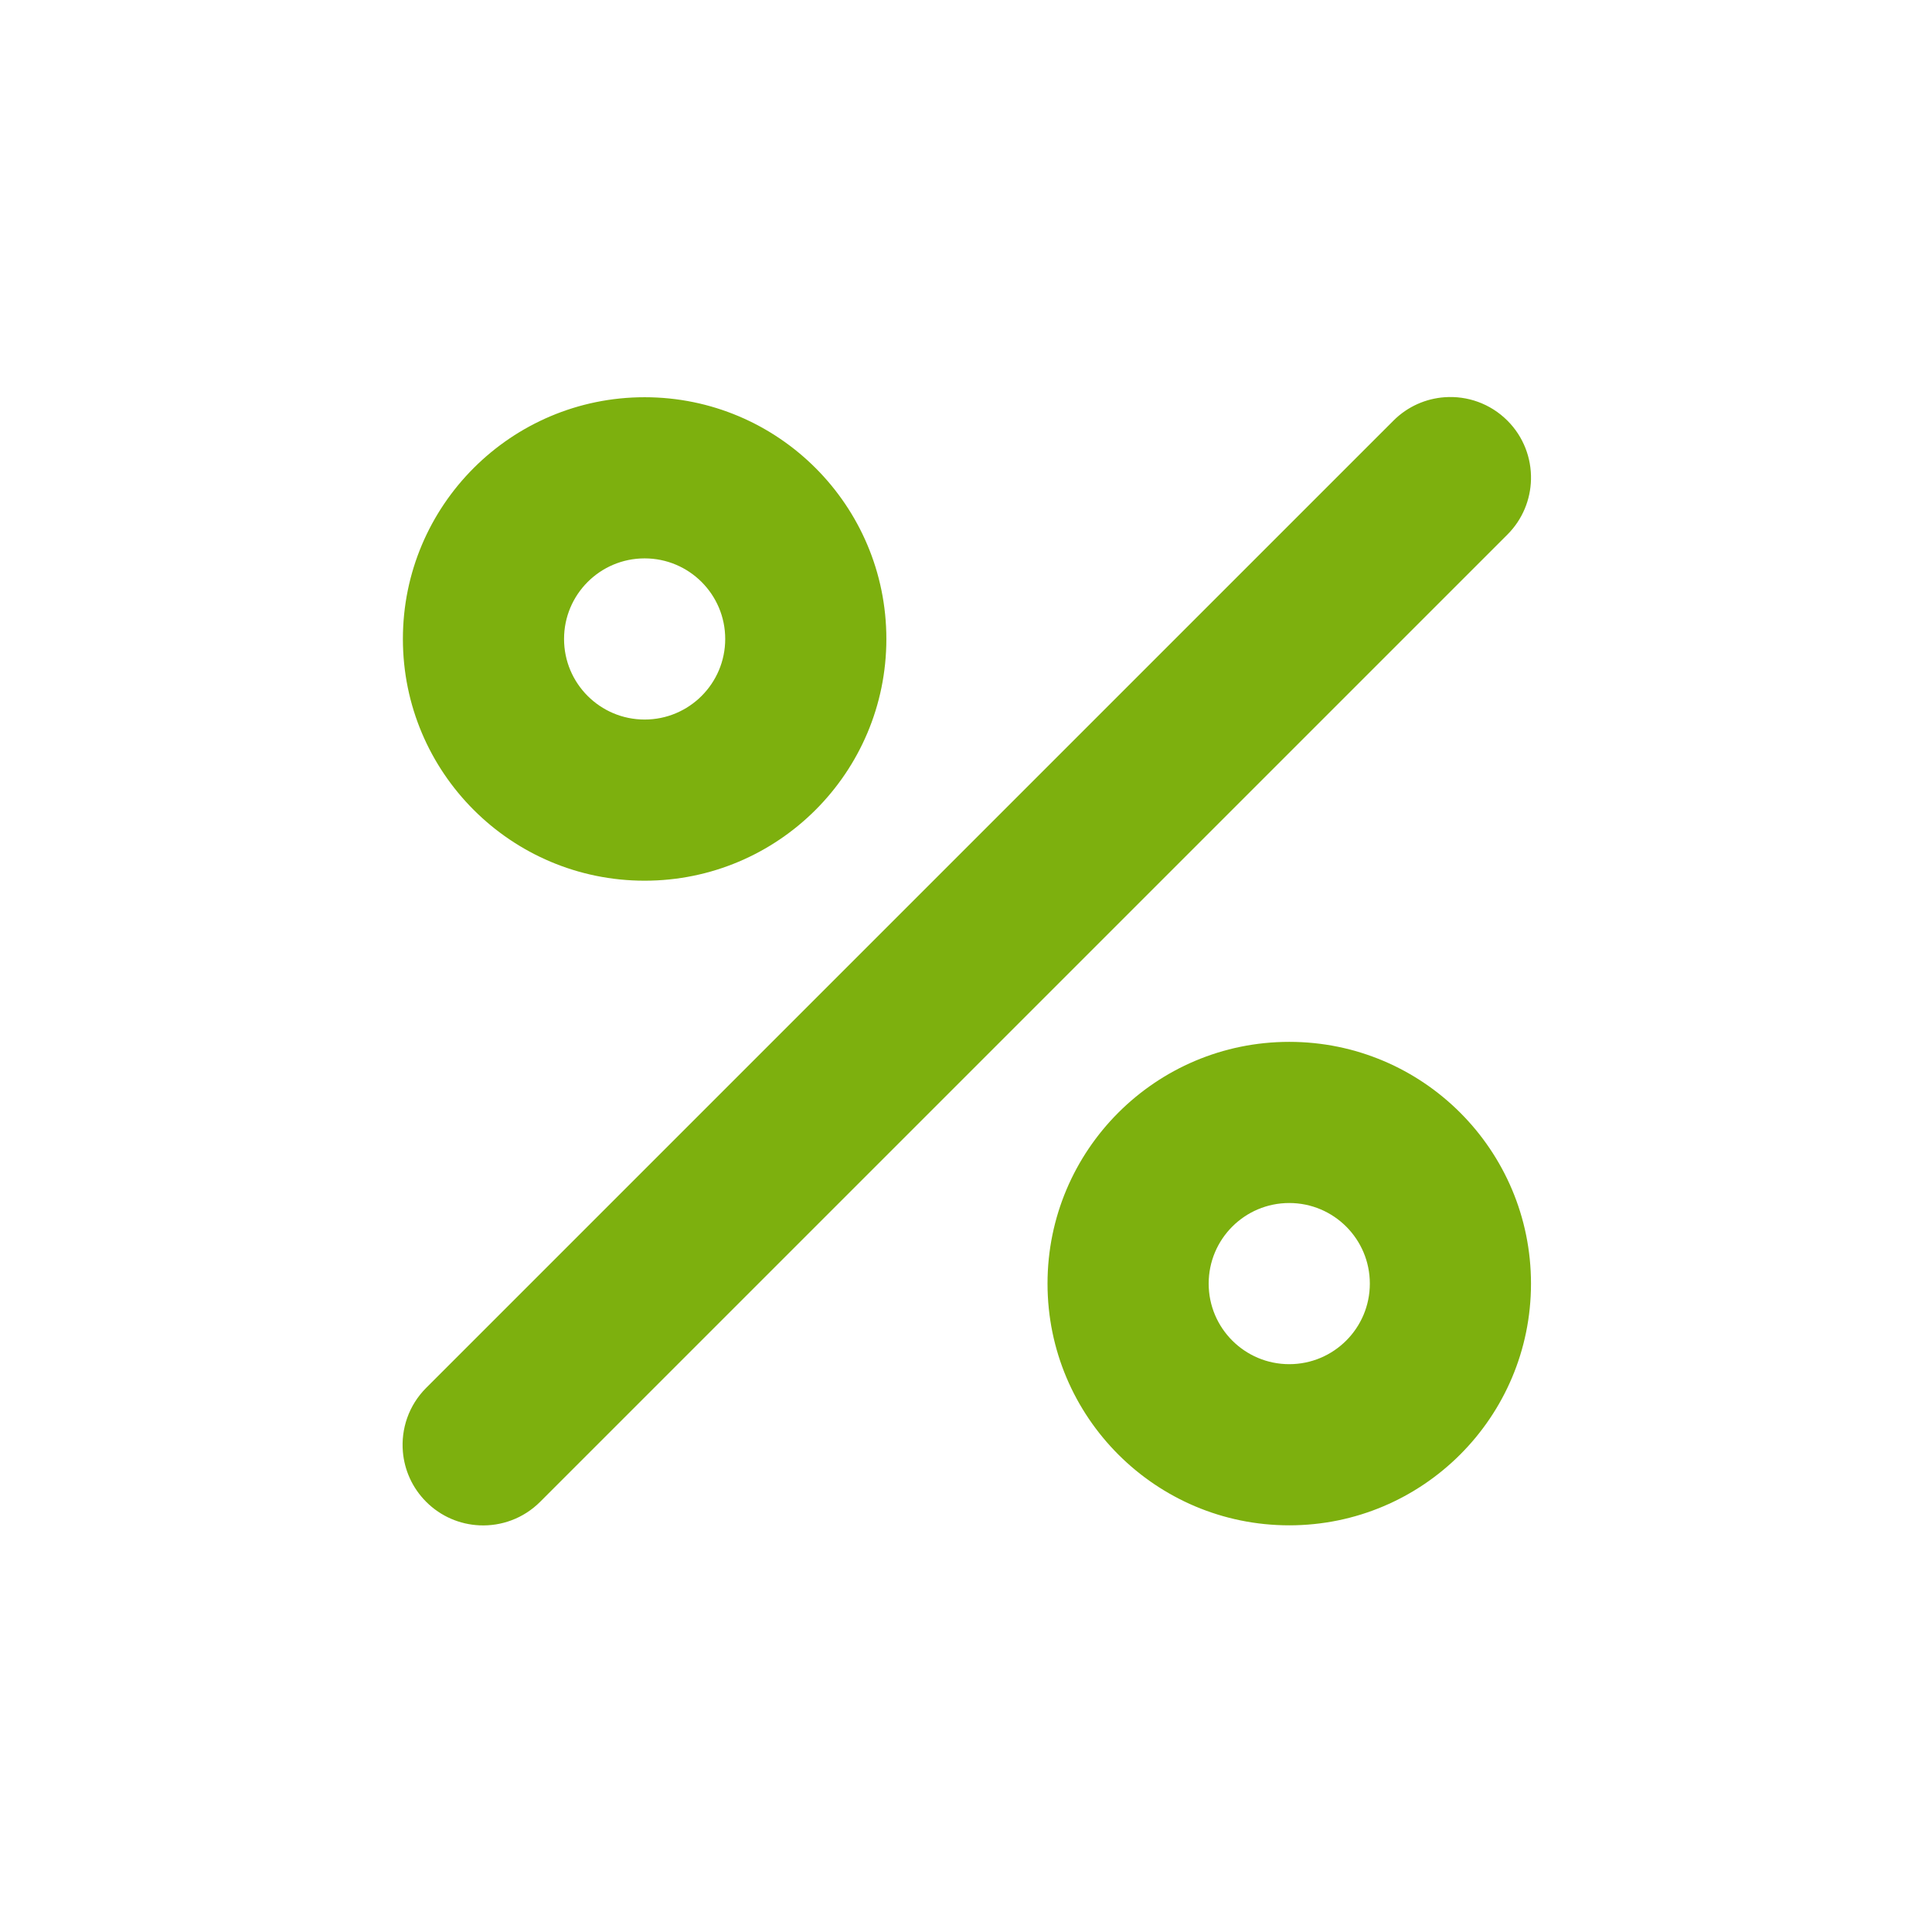
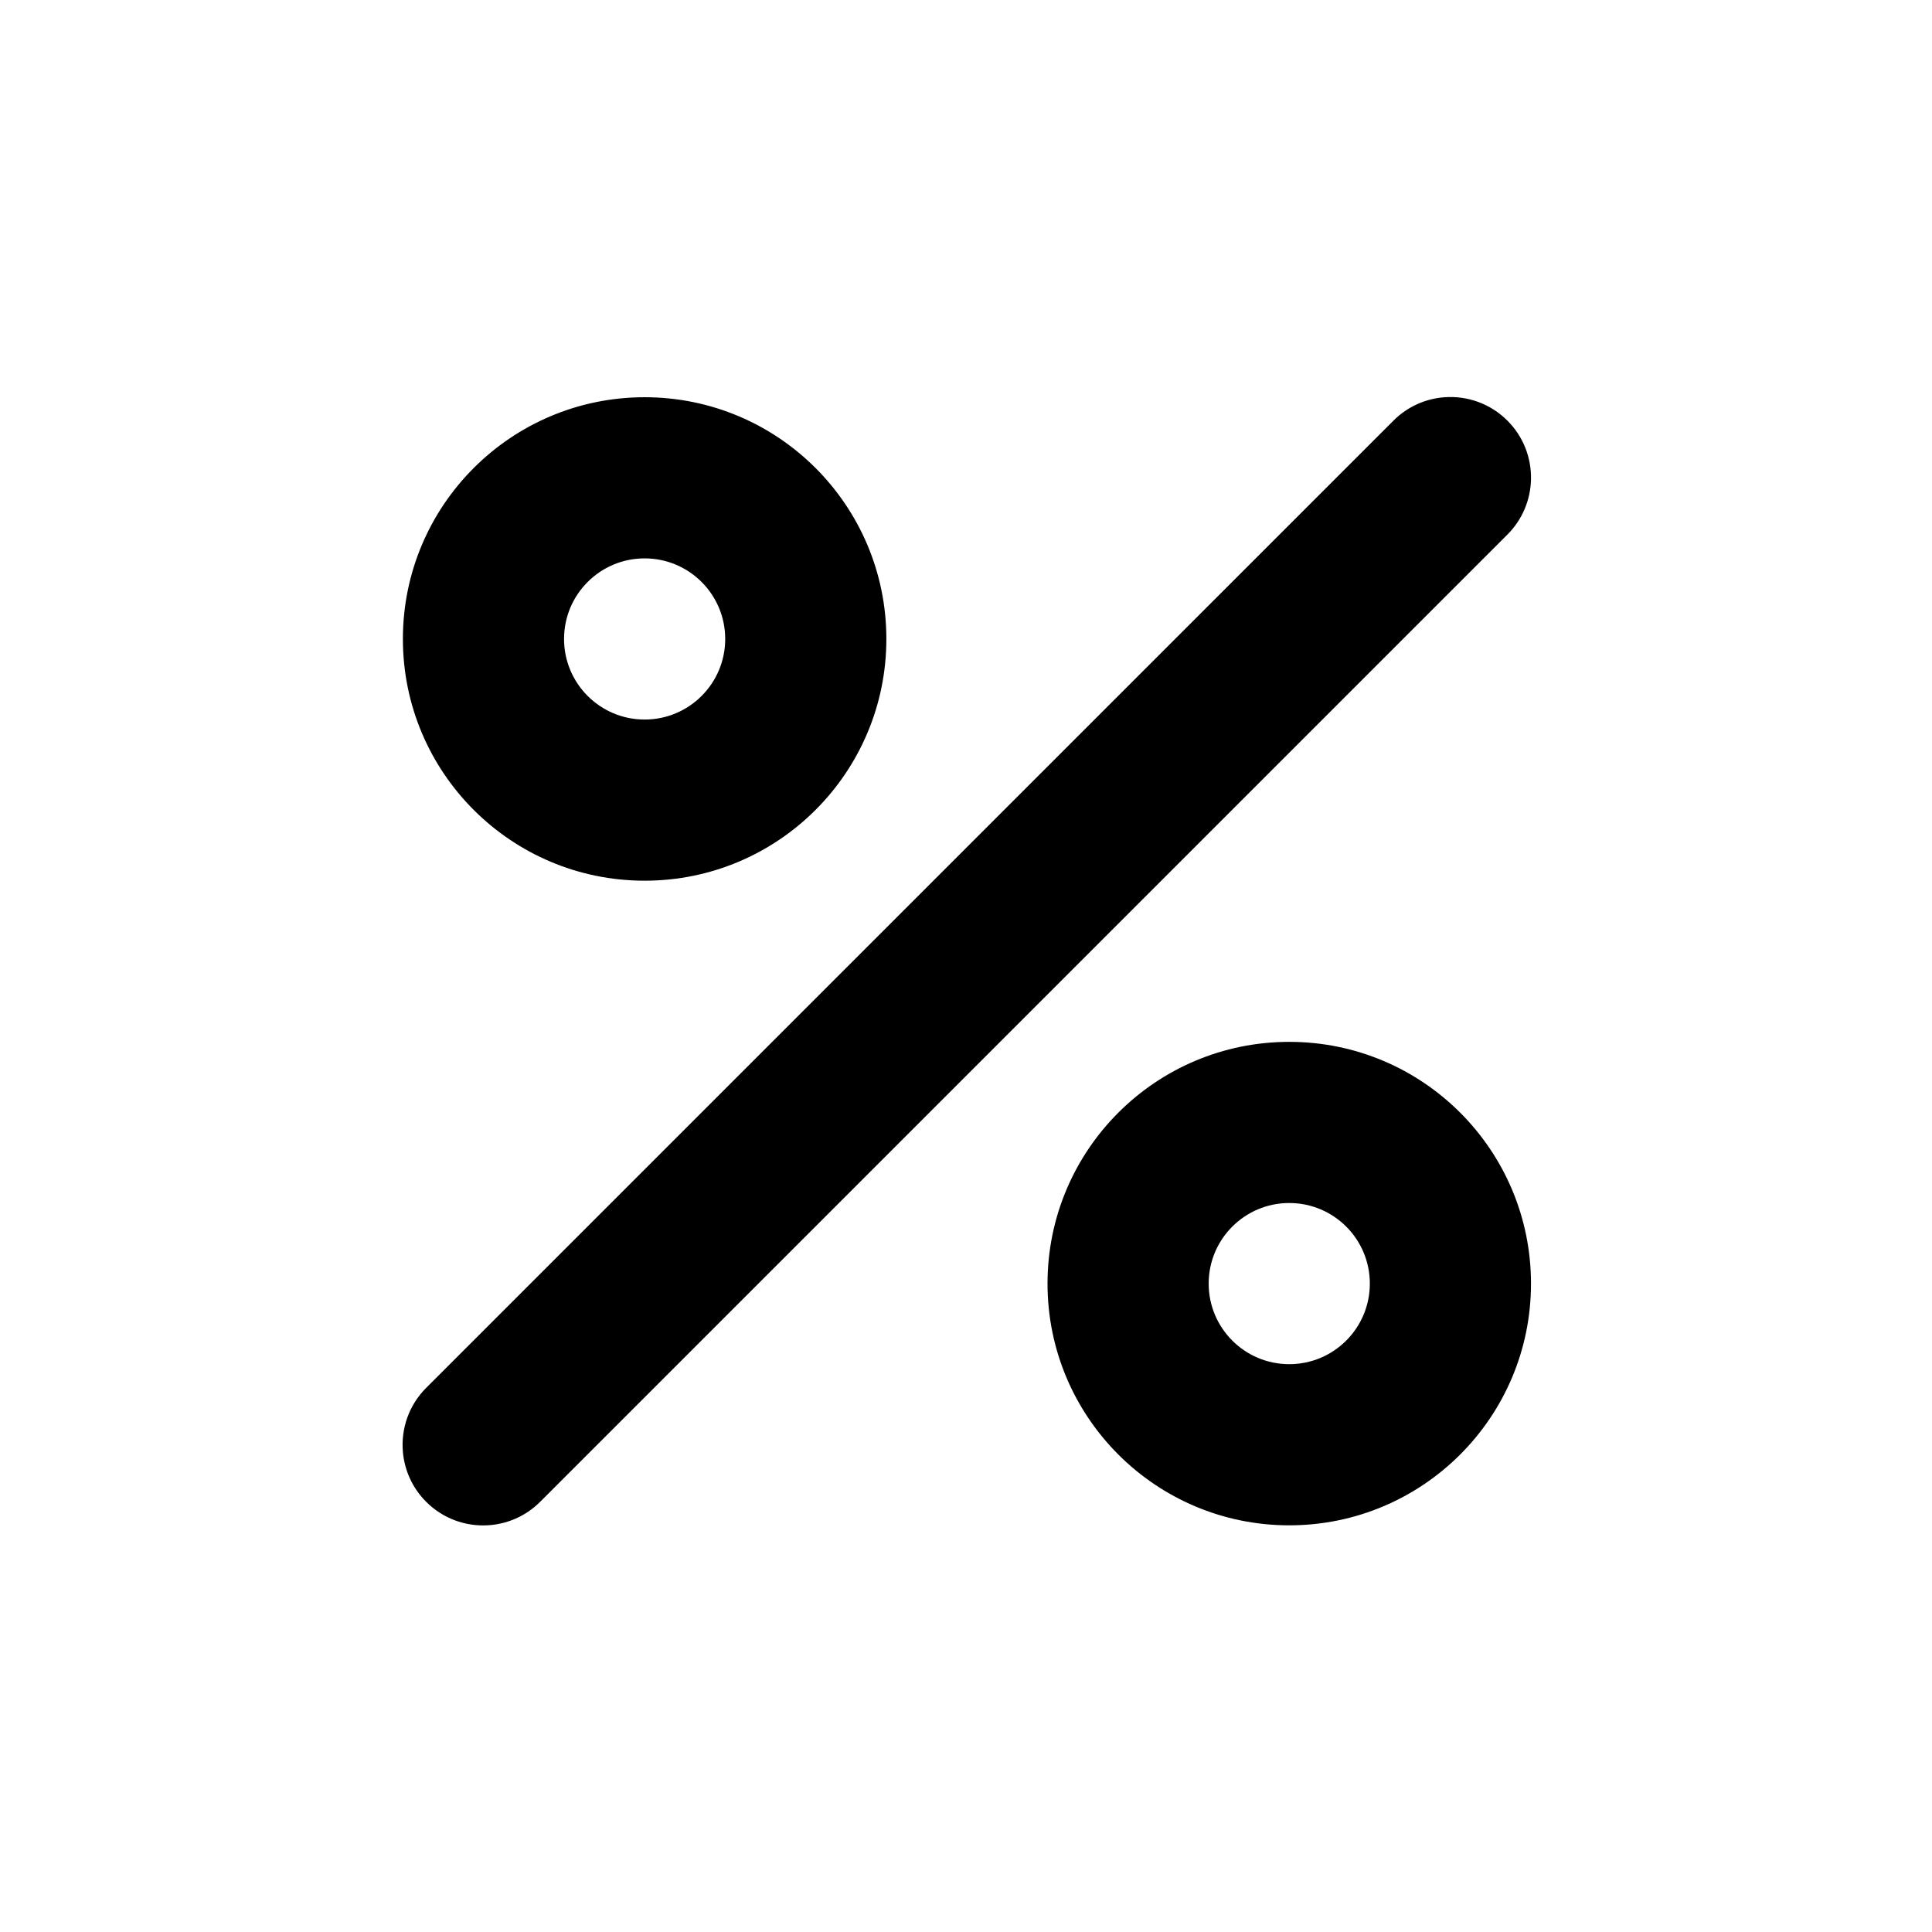
<svg xmlns="http://www.w3.org/2000/svg" version="1.1" width="720" height="720" viewBox="0 0 720 720">
-   <path fill="#7db00e" d="M561.77 156.753c6.036 6.036 8.963 14.004 8.786 21.916-0.168 7.456-3.099 14.862-8.786 20.552l-360.475 360.463c-6.221 6.223-14.492 9.141-22.639 8.762-7.211-0.336-14.323-3.255-19.83-8.762-5.197-5.198-8.091-11.825-8.681-18.615-0.743-8.535 2.152-17.324 8.681-23.852l360.472-360.463c5.312-5.312 12.12-8.217 19.068-8.718 8.39-0.603 16.985 2.302 23.402 8.718zM240.235 328.211c-49.754 0-90.088-40.333-90.088-90.088s40.334-90.088 90.088-90.088c49.754 0 90.088 40.333 90.088 90.088s-40.334 90.088-90.088 90.088zM240.235 268.152c16.585 0 30.030-13.445 30.030-30.030s-13.445-30.030-30.030-30.030c-16.585 0-30.030 13.444-30.030 30.030s13.445 30.030 30.030 30.030zM570.557 478.358c0-49.752-40.333-90.088-90.088-90.088s-90.088 40.335-90.088 90.088c0 49.755 40.333 90.088 90.088 90.088s90.088-40.333 90.088-90.088zM510.498 478.358c0 16.585-13.444 30.030-30.030 30.030s-30.030-13.444-30.030-30.030c0-16.585 13.444-30.030 30.030-30.030s30.030 13.444 30.030 30.030z" />
+   <path fill="black" d="M561.77 156.753c6.036 6.036 8.963 14.004 8.786 21.916-0.168 7.456-3.099 14.862-8.786 20.552l-360.475 360.463c-6.221 6.223-14.492 9.141-22.639 8.762-7.211-0.336-14.323-3.255-19.83-8.762-5.197-5.198-8.091-11.825-8.681-18.615-0.743-8.535 2.152-17.324 8.681-23.852l360.472-360.463c5.312-5.312 12.12-8.217 19.068-8.718 8.39-0.603 16.985 2.302 23.402 8.718zM240.235 328.211c-49.754 0-90.088-40.333-90.088-90.088s40.334-90.088 90.088-90.088c49.754 0 90.088 40.333 90.088 90.088s-40.334 90.088-90.088 90.088zM240.235 268.152c16.585 0 30.030-13.445 30.030-30.030s-13.445-30.030-30.030-30.030c-16.585 0-30.030 13.444-30.030 30.030s13.445 30.030 30.030 30.030zM570.557 478.358c0-49.752-40.333-90.088-90.088-90.088s-90.088 40.335-90.088 90.088c0 49.755 40.333 90.088 90.088 90.088s90.088-40.333 90.088-90.088zM510.498 478.358c0 16.585-13.444 30.030-30.030 30.030s-30.030-13.444-30.030-30.030c0-16.585 13.444-30.030 30.030-30.030s30.030 13.444 30.030 30.030z" />
</svg>
